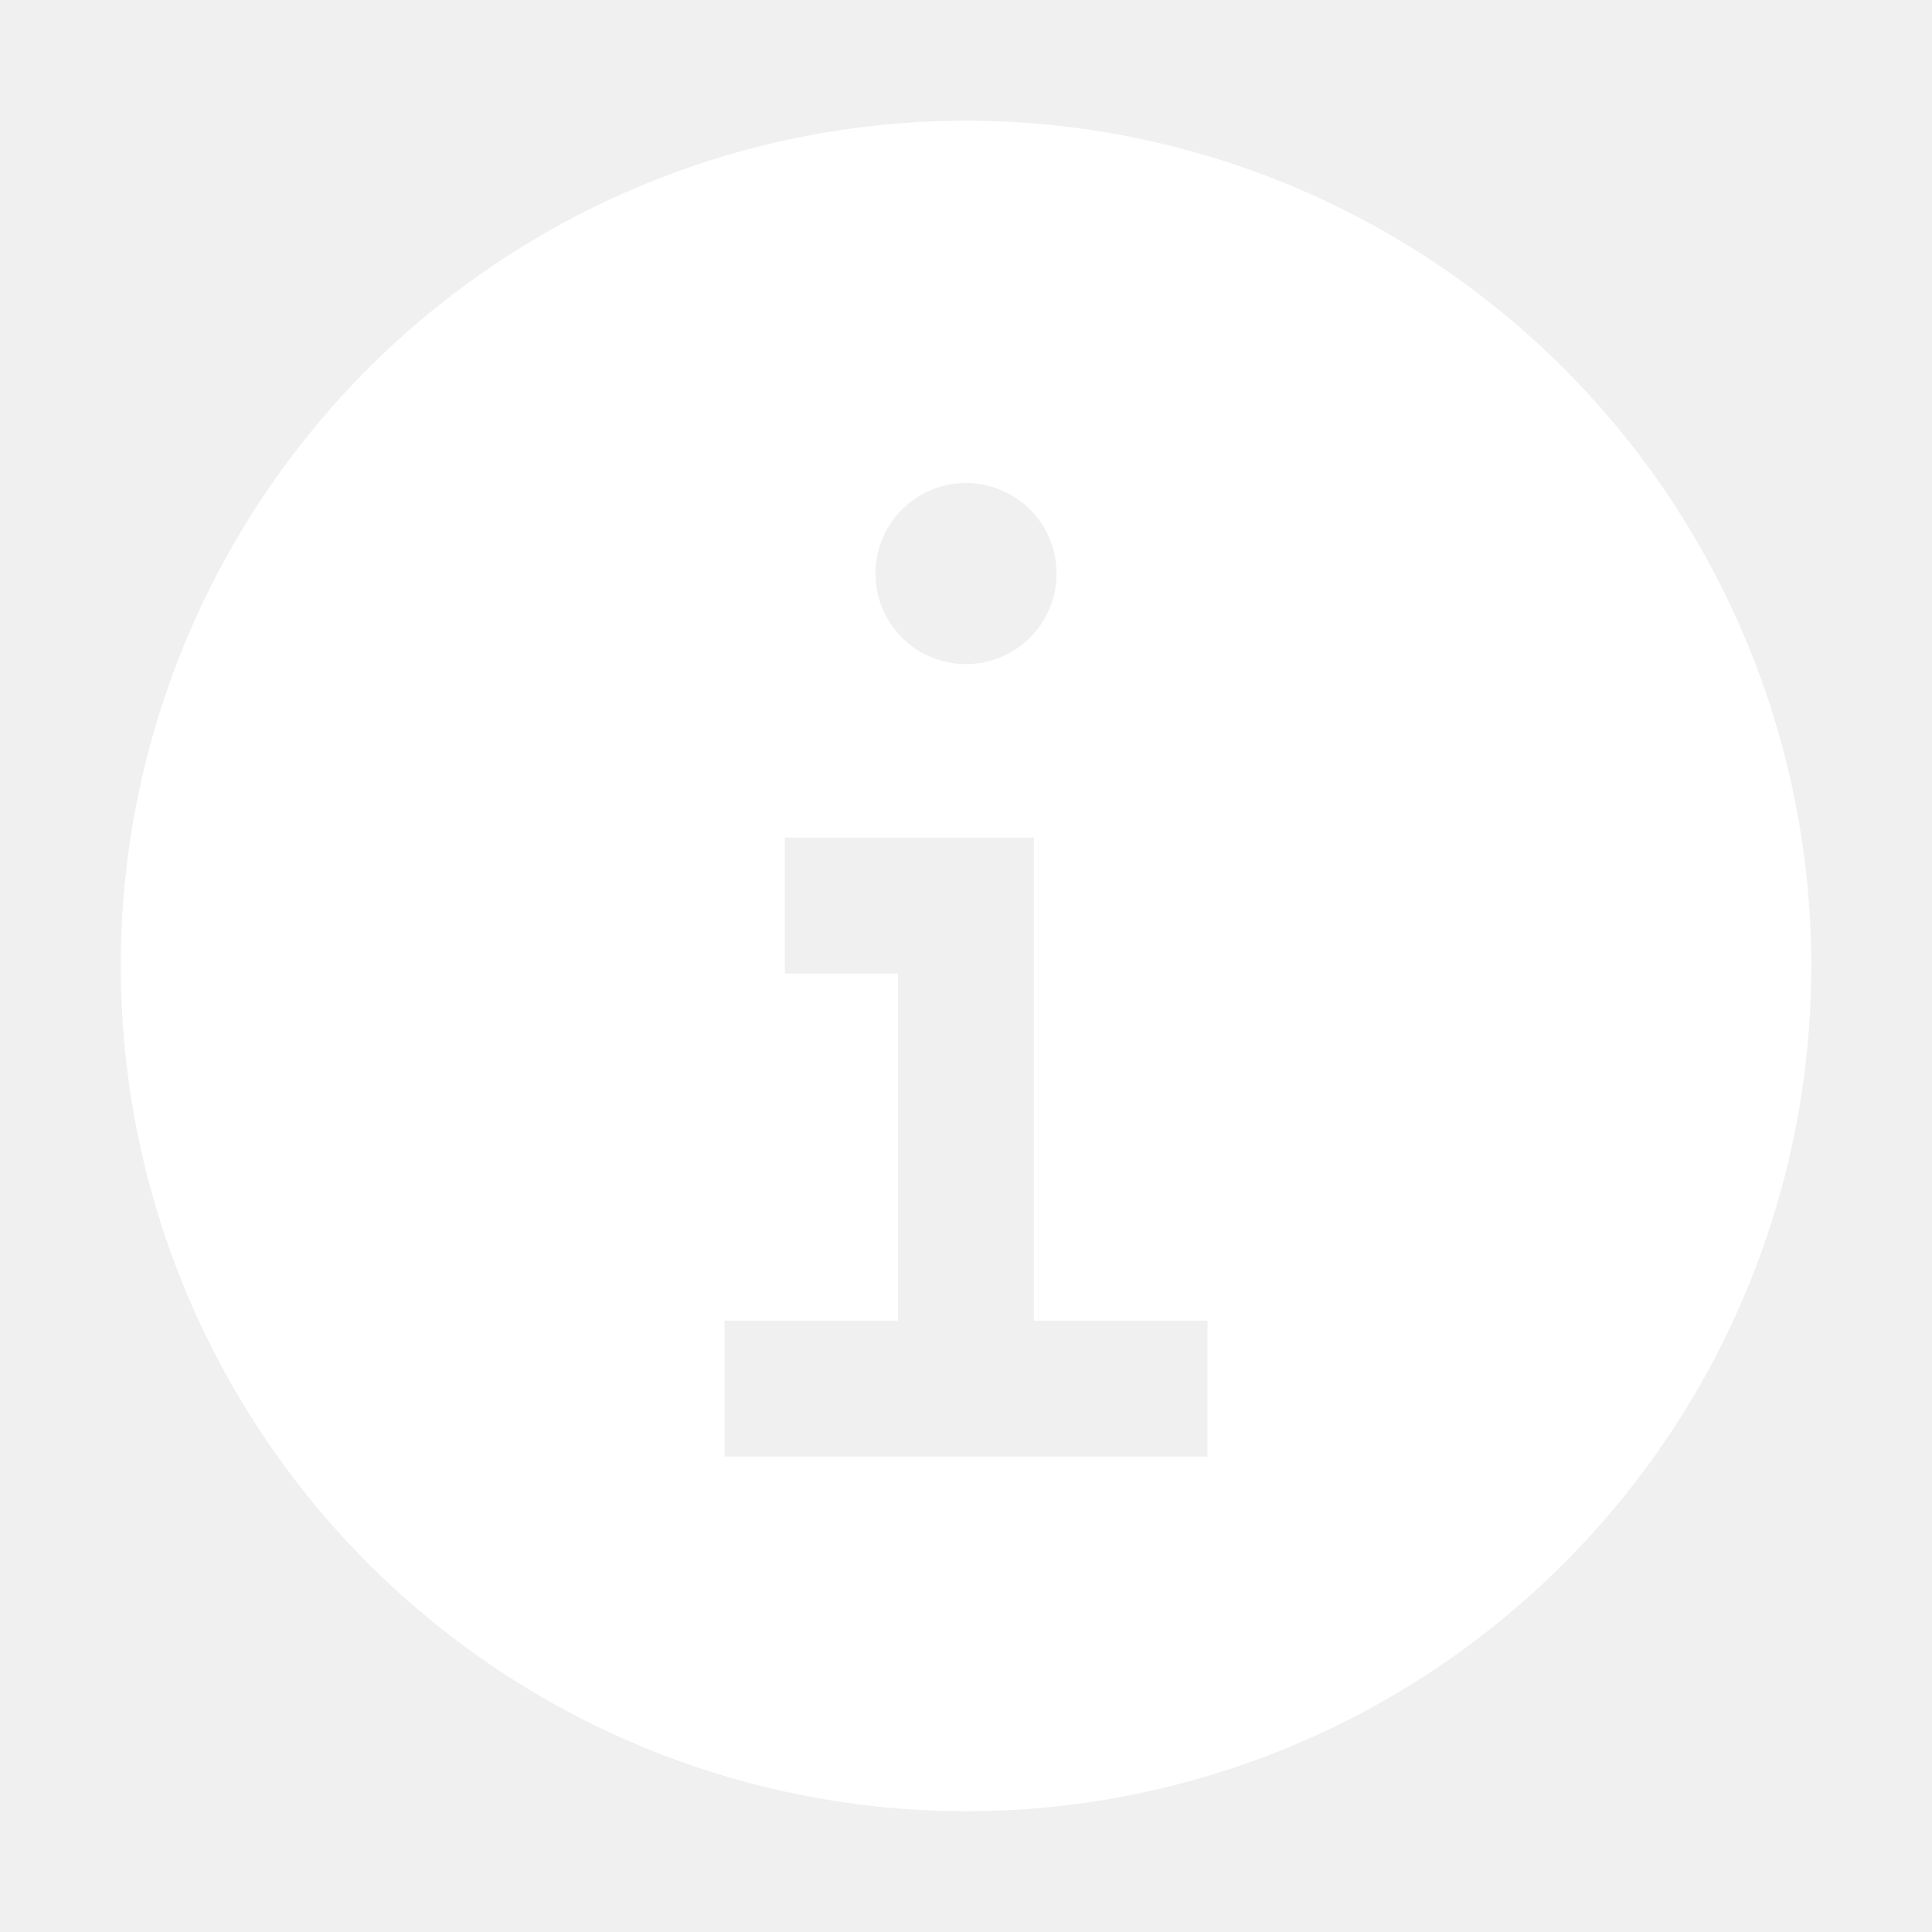
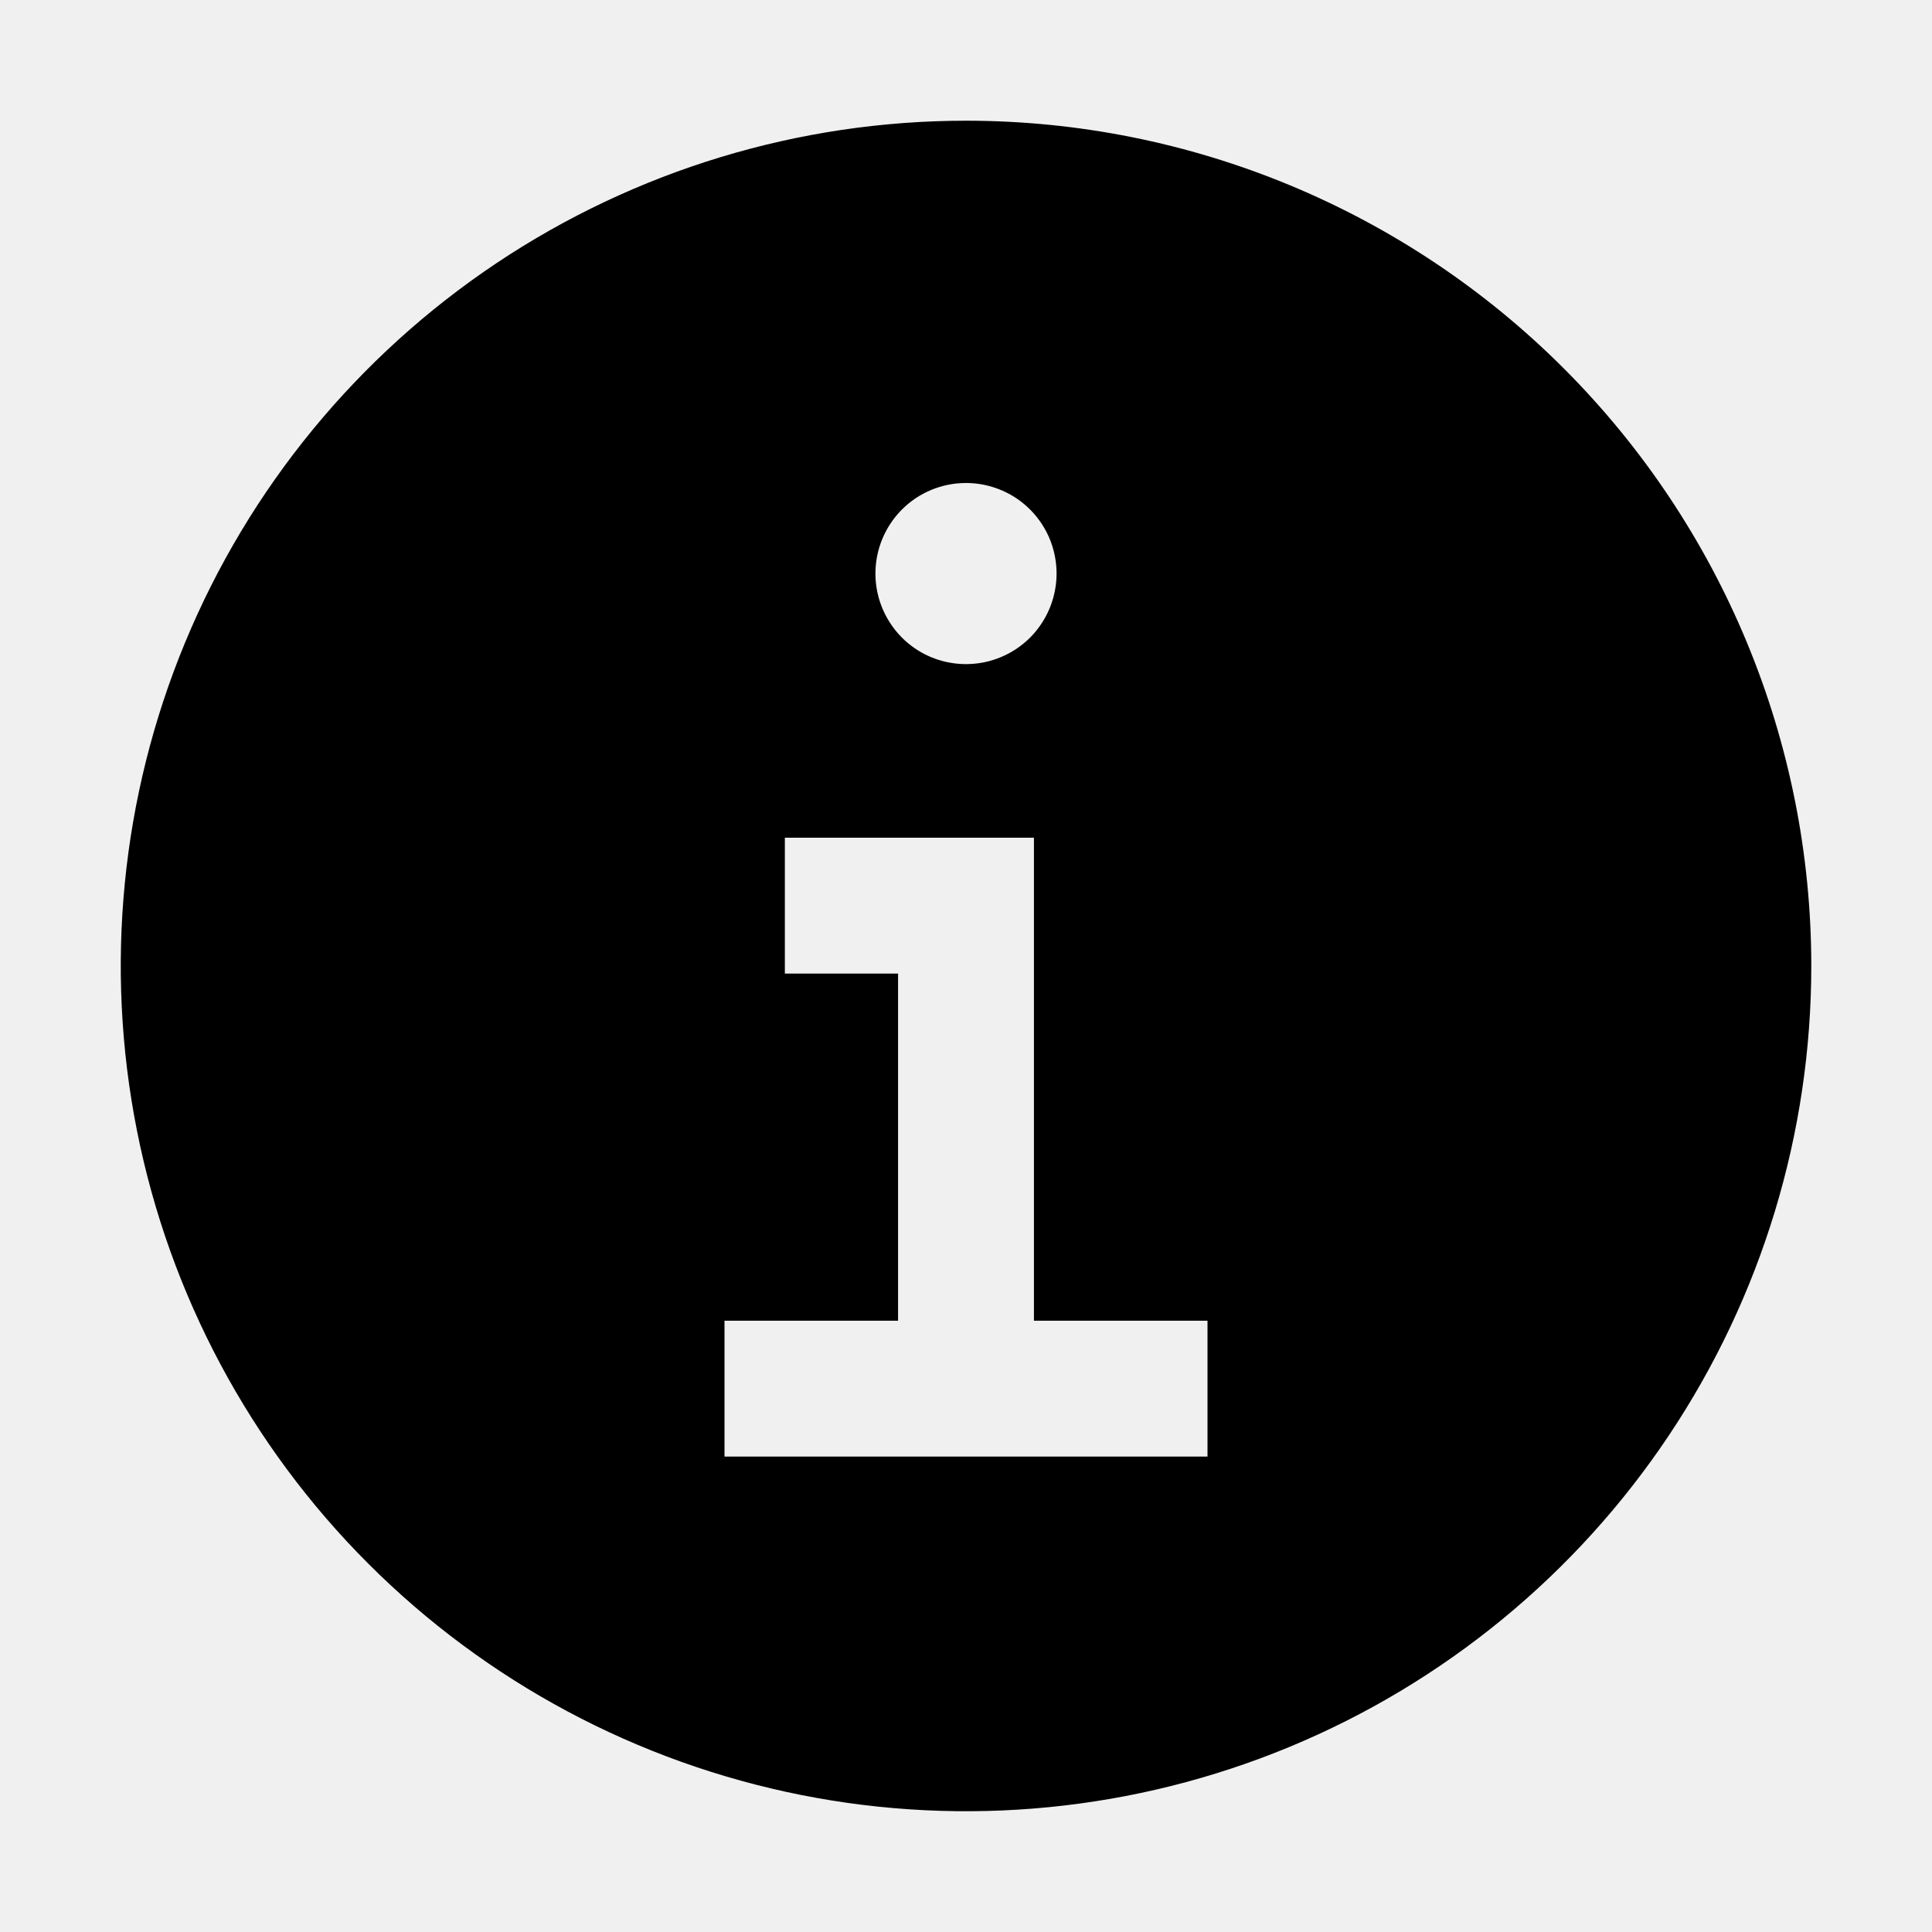
- <svg xmlns="http://www.w3.org/2000/svg" width="25" height="25" viewBox="0 0 25 25" fill="none">
-   <path d="M12.5 1.562C10.337 1.562 8.222 2.204 6.423 3.406C4.625 4.608 3.223 6.316 2.395 8.314C1.567 10.313 1.351 12.512 1.773 14.634C2.195 16.756 3.236 18.704 4.766 20.234C6.296 21.764 8.245 22.805 10.366 23.227C12.488 23.649 14.687 23.433 16.686 22.605C18.684 21.777 20.392 20.375 21.594 18.576C22.796 16.778 23.438 14.663 23.438 12.5C23.438 9.599 22.285 6.817 20.234 4.766C18.183 2.715 15.401 1.562 12.5 1.562ZM12.5 6.25C12.732 6.25 12.958 6.319 13.151 6.447C13.344 6.576 13.494 6.759 13.583 6.973C13.671 7.188 13.695 7.423 13.649 7.651C13.604 7.878 13.492 8.087 13.329 8.251C13.165 8.414 12.956 8.526 12.729 8.571C12.501 8.616 12.266 8.593 12.052 8.505C11.837 8.416 11.654 8.266 11.526 8.073C11.397 7.88 11.328 7.654 11.328 7.422C11.328 7.111 11.452 6.813 11.671 6.593C11.891 6.373 12.189 6.25 12.5 6.25ZM15.625 18.848H9.375V17.09H11.621V12.598H10.156V10.84H13.379V17.09H15.625V18.848Z" fill="white" />
+ <svg xmlns="http://www.w3.org/2000/svg" width="25" height="25" viewBox="0 0 25 25">
+   <path d="M12.5 1.562C10.337 1.562 8.222 2.204 6.423 3.406C4.625 4.608 3.223 6.316 2.395 8.314C1.567 10.313 1.351 12.512 1.773 14.634C2.195 16.756 3.236 18.704 4.766 20.234C6.296 21.764 8.245 22.805 10.366 23.227C12.488 23.649 14.687 23.433 16.686 22.605C18.684 21.777 20.392 20.375 21.594 18.576C22.796 16.778 23.438 14.663 23.438 12.5C23.438 9.599 22.285 6.817 20.234 4.766C18.183 2.715 15.401 1.562 12.5 1.562ZM12.5 6.25C12.732 6.25 12.958 6.319 13.151 6.447C13.344 6.576 13.494 6.759 13.583 6.973C13.671 7.188 13.695 7.423 13.649 7.651C13.604 7.878 13.492 8.087 13.329 8.251C13.165 8.414 12.956 8.526 12.729 8.571C12.501 8.616 12.266 8.593 12.052 8.505C11.837 8.416 11.654 8.266 11.526 8.073C11.397 7.88 11.328 7.654 11.328 7.422C11.328 7.111 11.452 6.813 11.671 6.593C11.891 6.373 12.189 6.25 12.5 6.25ZM15.625 18.848H9.375V17.09H11.621V12.598H10.156V10.84H13.379V17.09H15.625V18.848Z" />
</svg>
